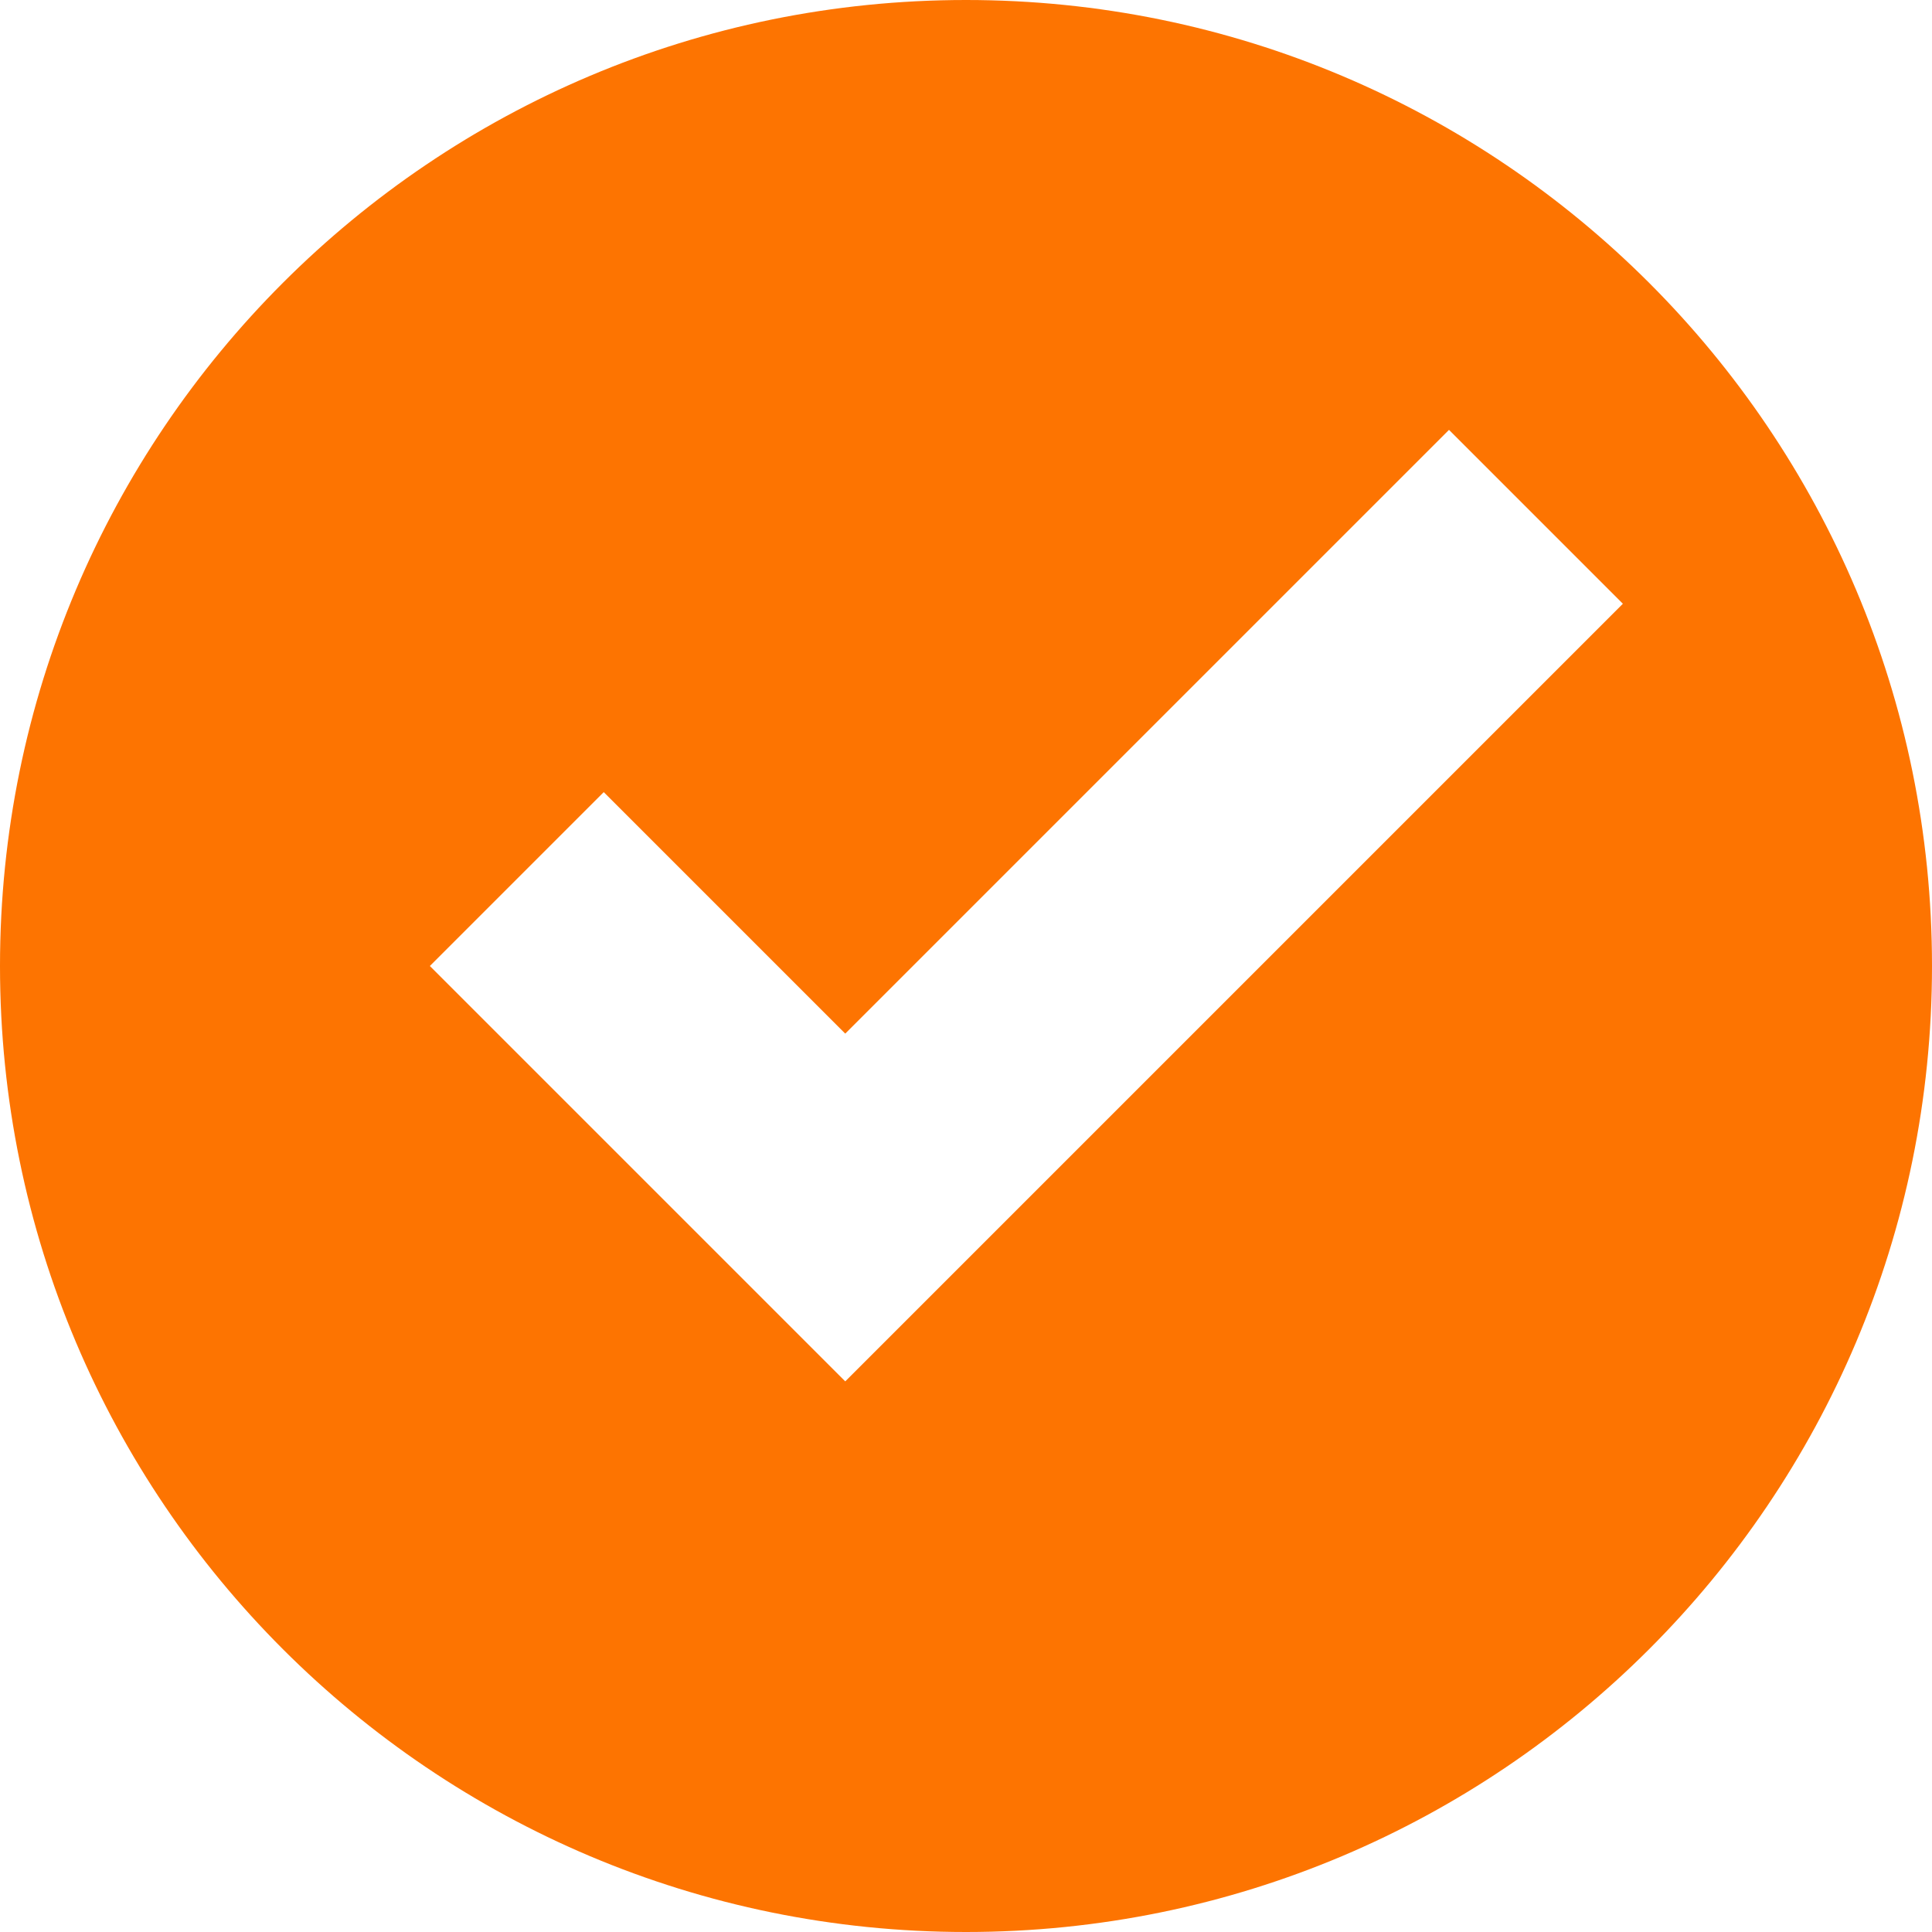
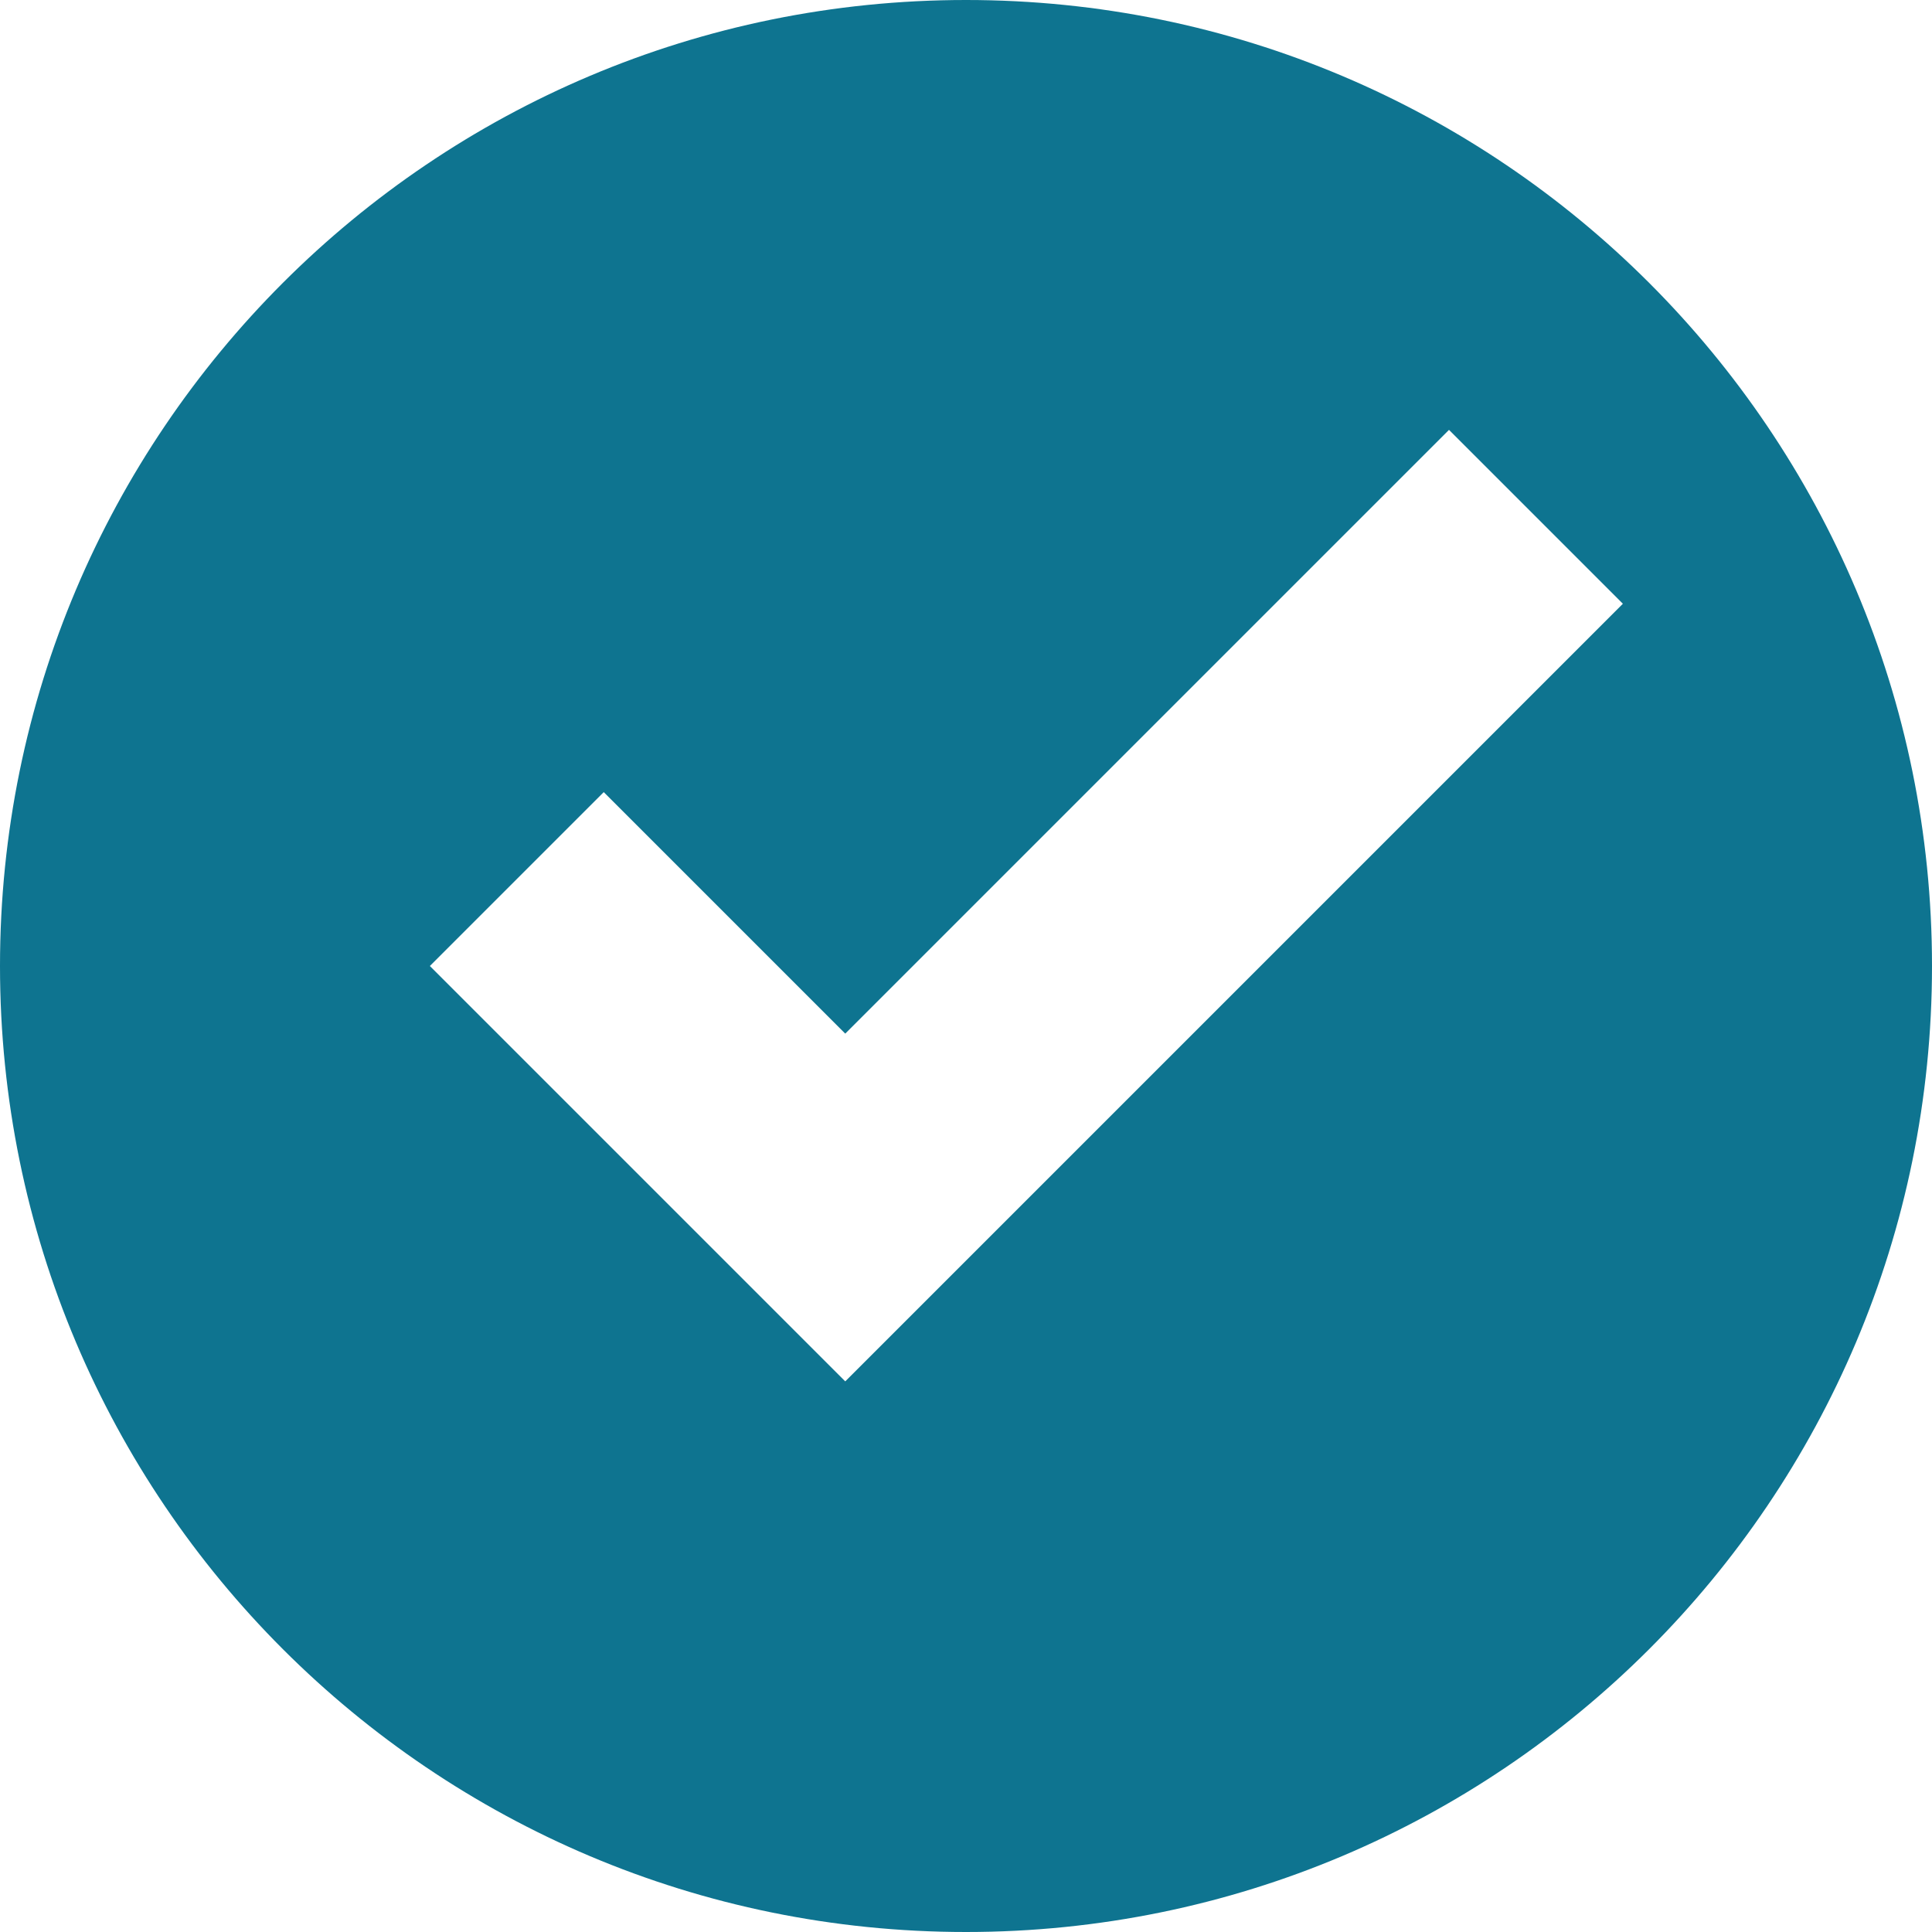
<svg xmlns="http://www.w3.org/2000/svg" width="30" height="30" viewBox="0 0 30 30" fill="none">
-   <path d="M15 0C6.713 0 0 6.713 0 15C0 23.288 6.713 30 15 30C23.288 30 30 23.288 30 15C30 6.713 23.288 0 15 0ZM22.5 6.675L25.2 9.375L13.125 21.45L6.675 15L9.375 12.3L13.125 16.05L22.5 6.675Z" fill="#FD7401" />
+   <path d="M15 0C6.713 0 0 6.713 0 15C0 23.288 6.713 30 15 30C23.288 30 30 23.288 30 15C30 6.713 23.288 0 15 0ZM22.5 6.675L25.2 9.375L13.125 21.45L6.675 15L9.375 12.3L13.125 16.05L22.5 6.675Z" fill="#0E7490" />
</svg>
